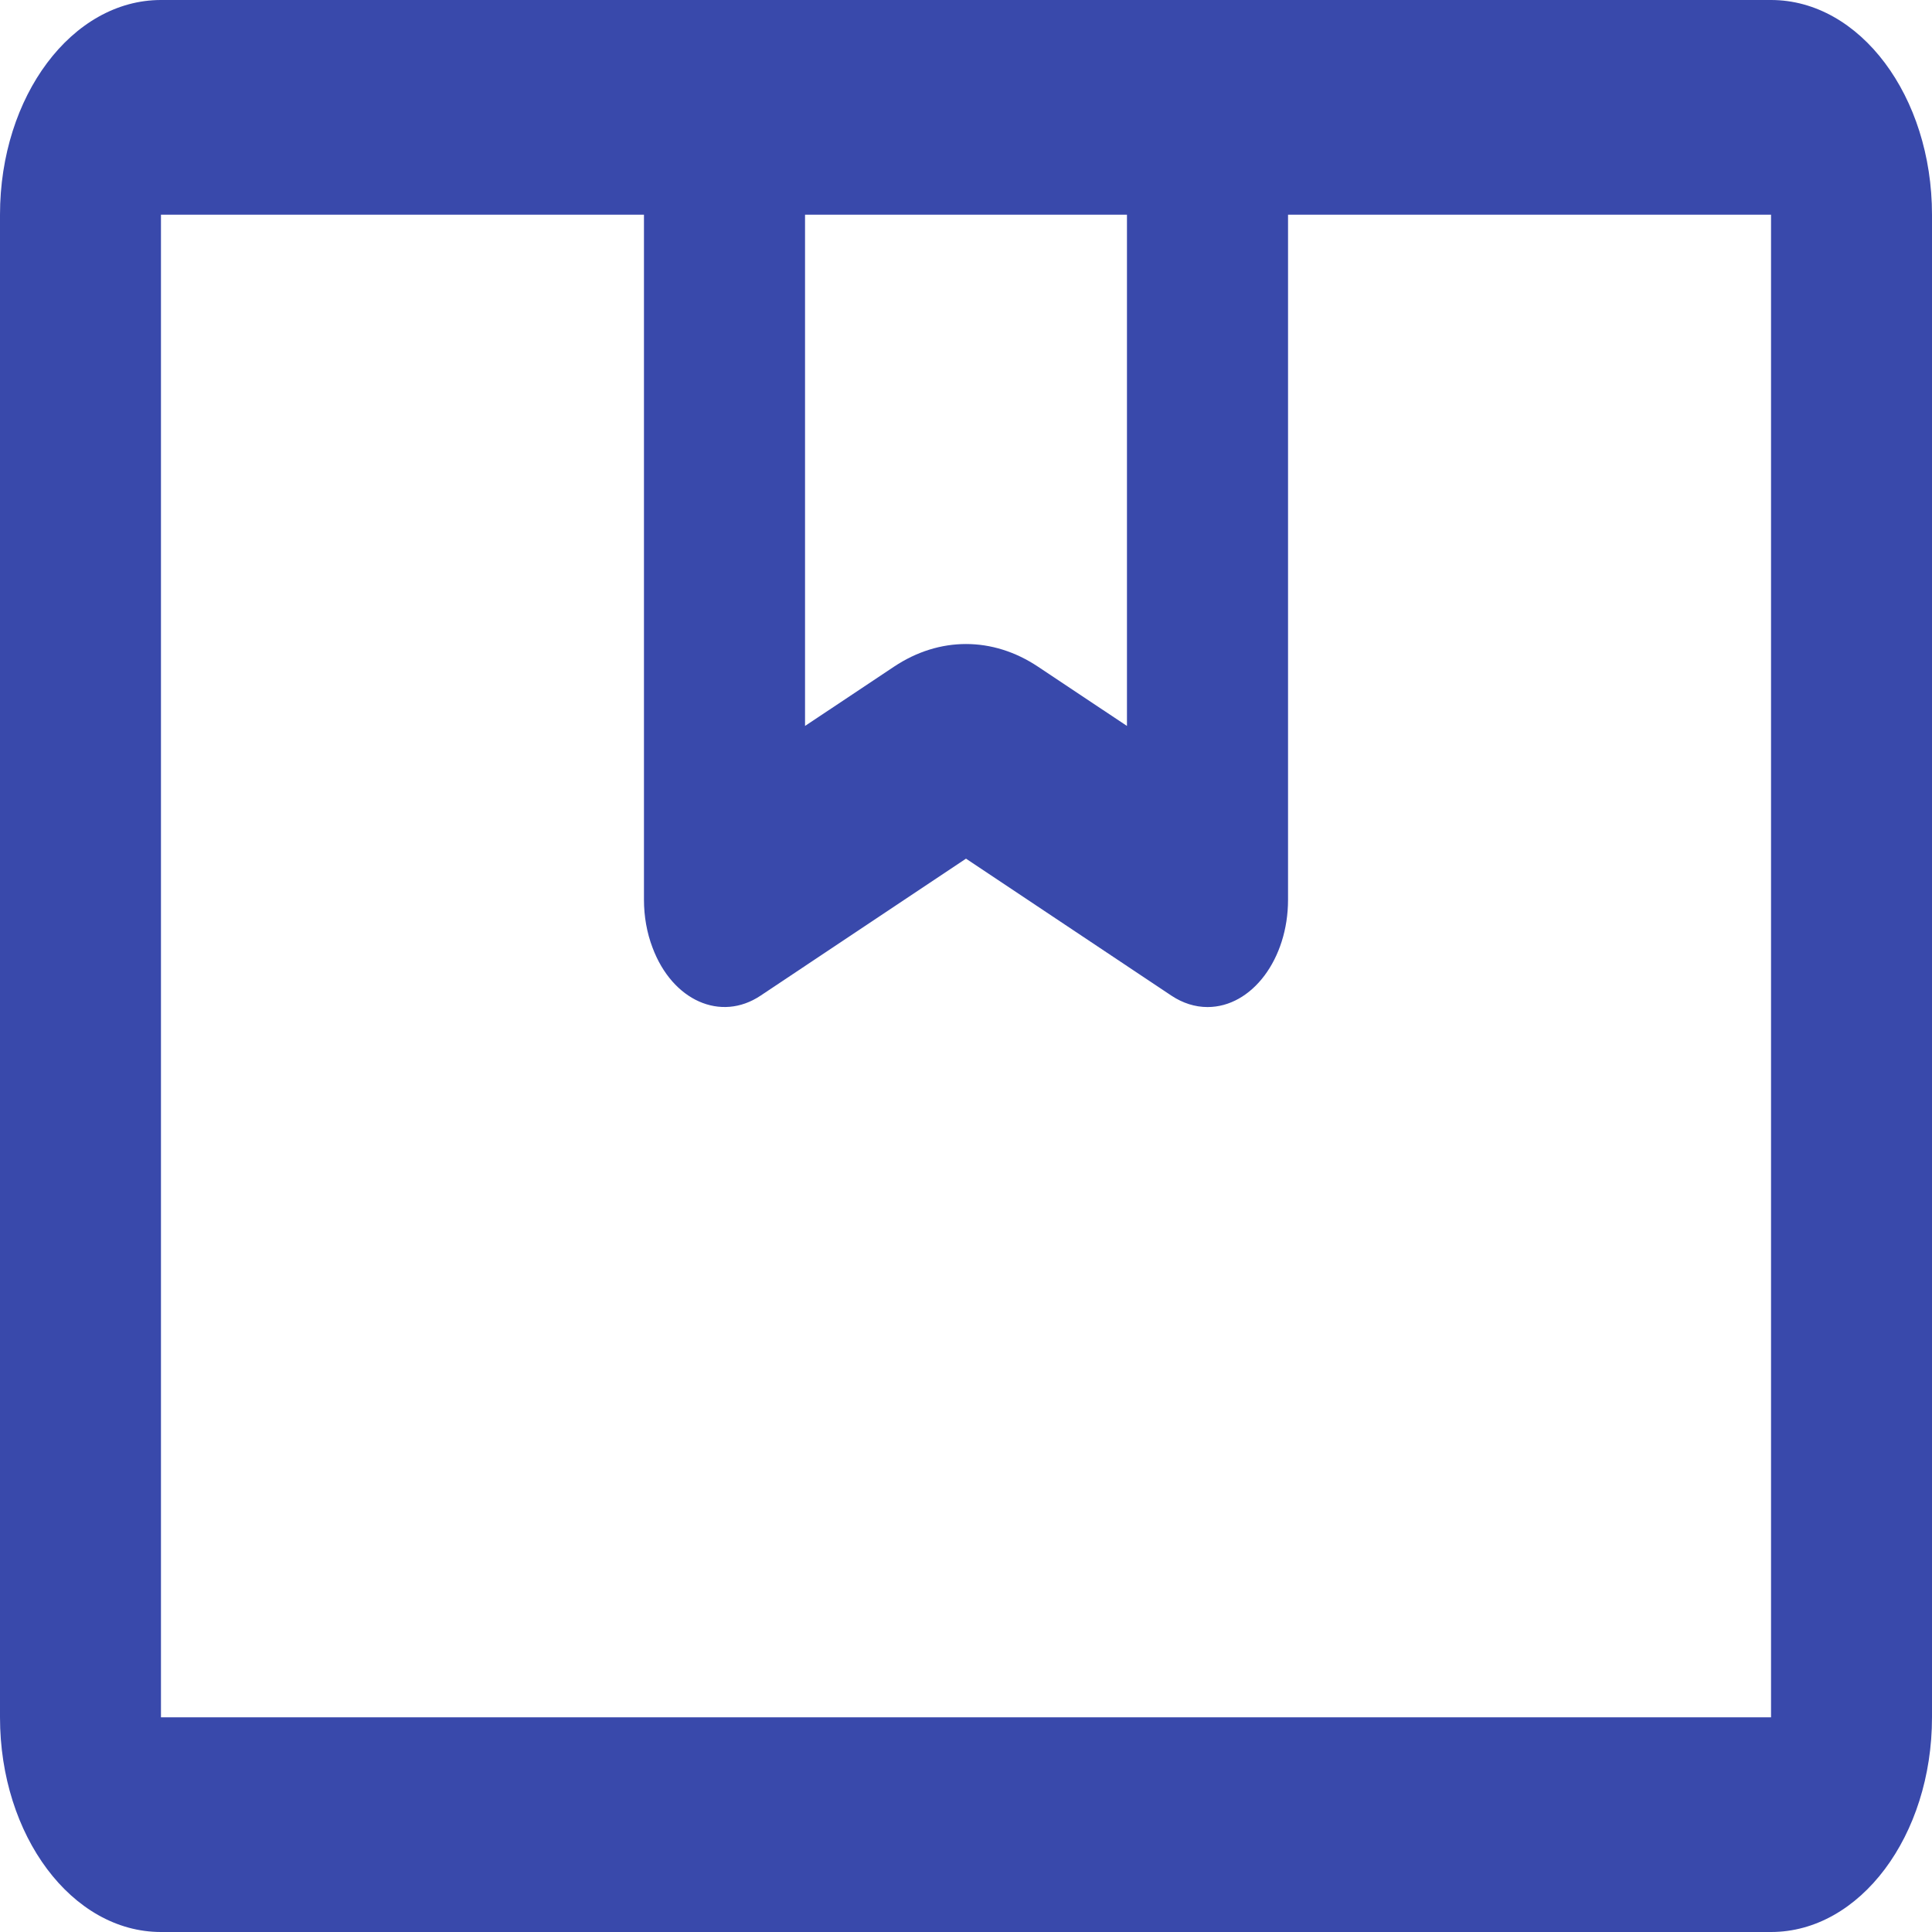
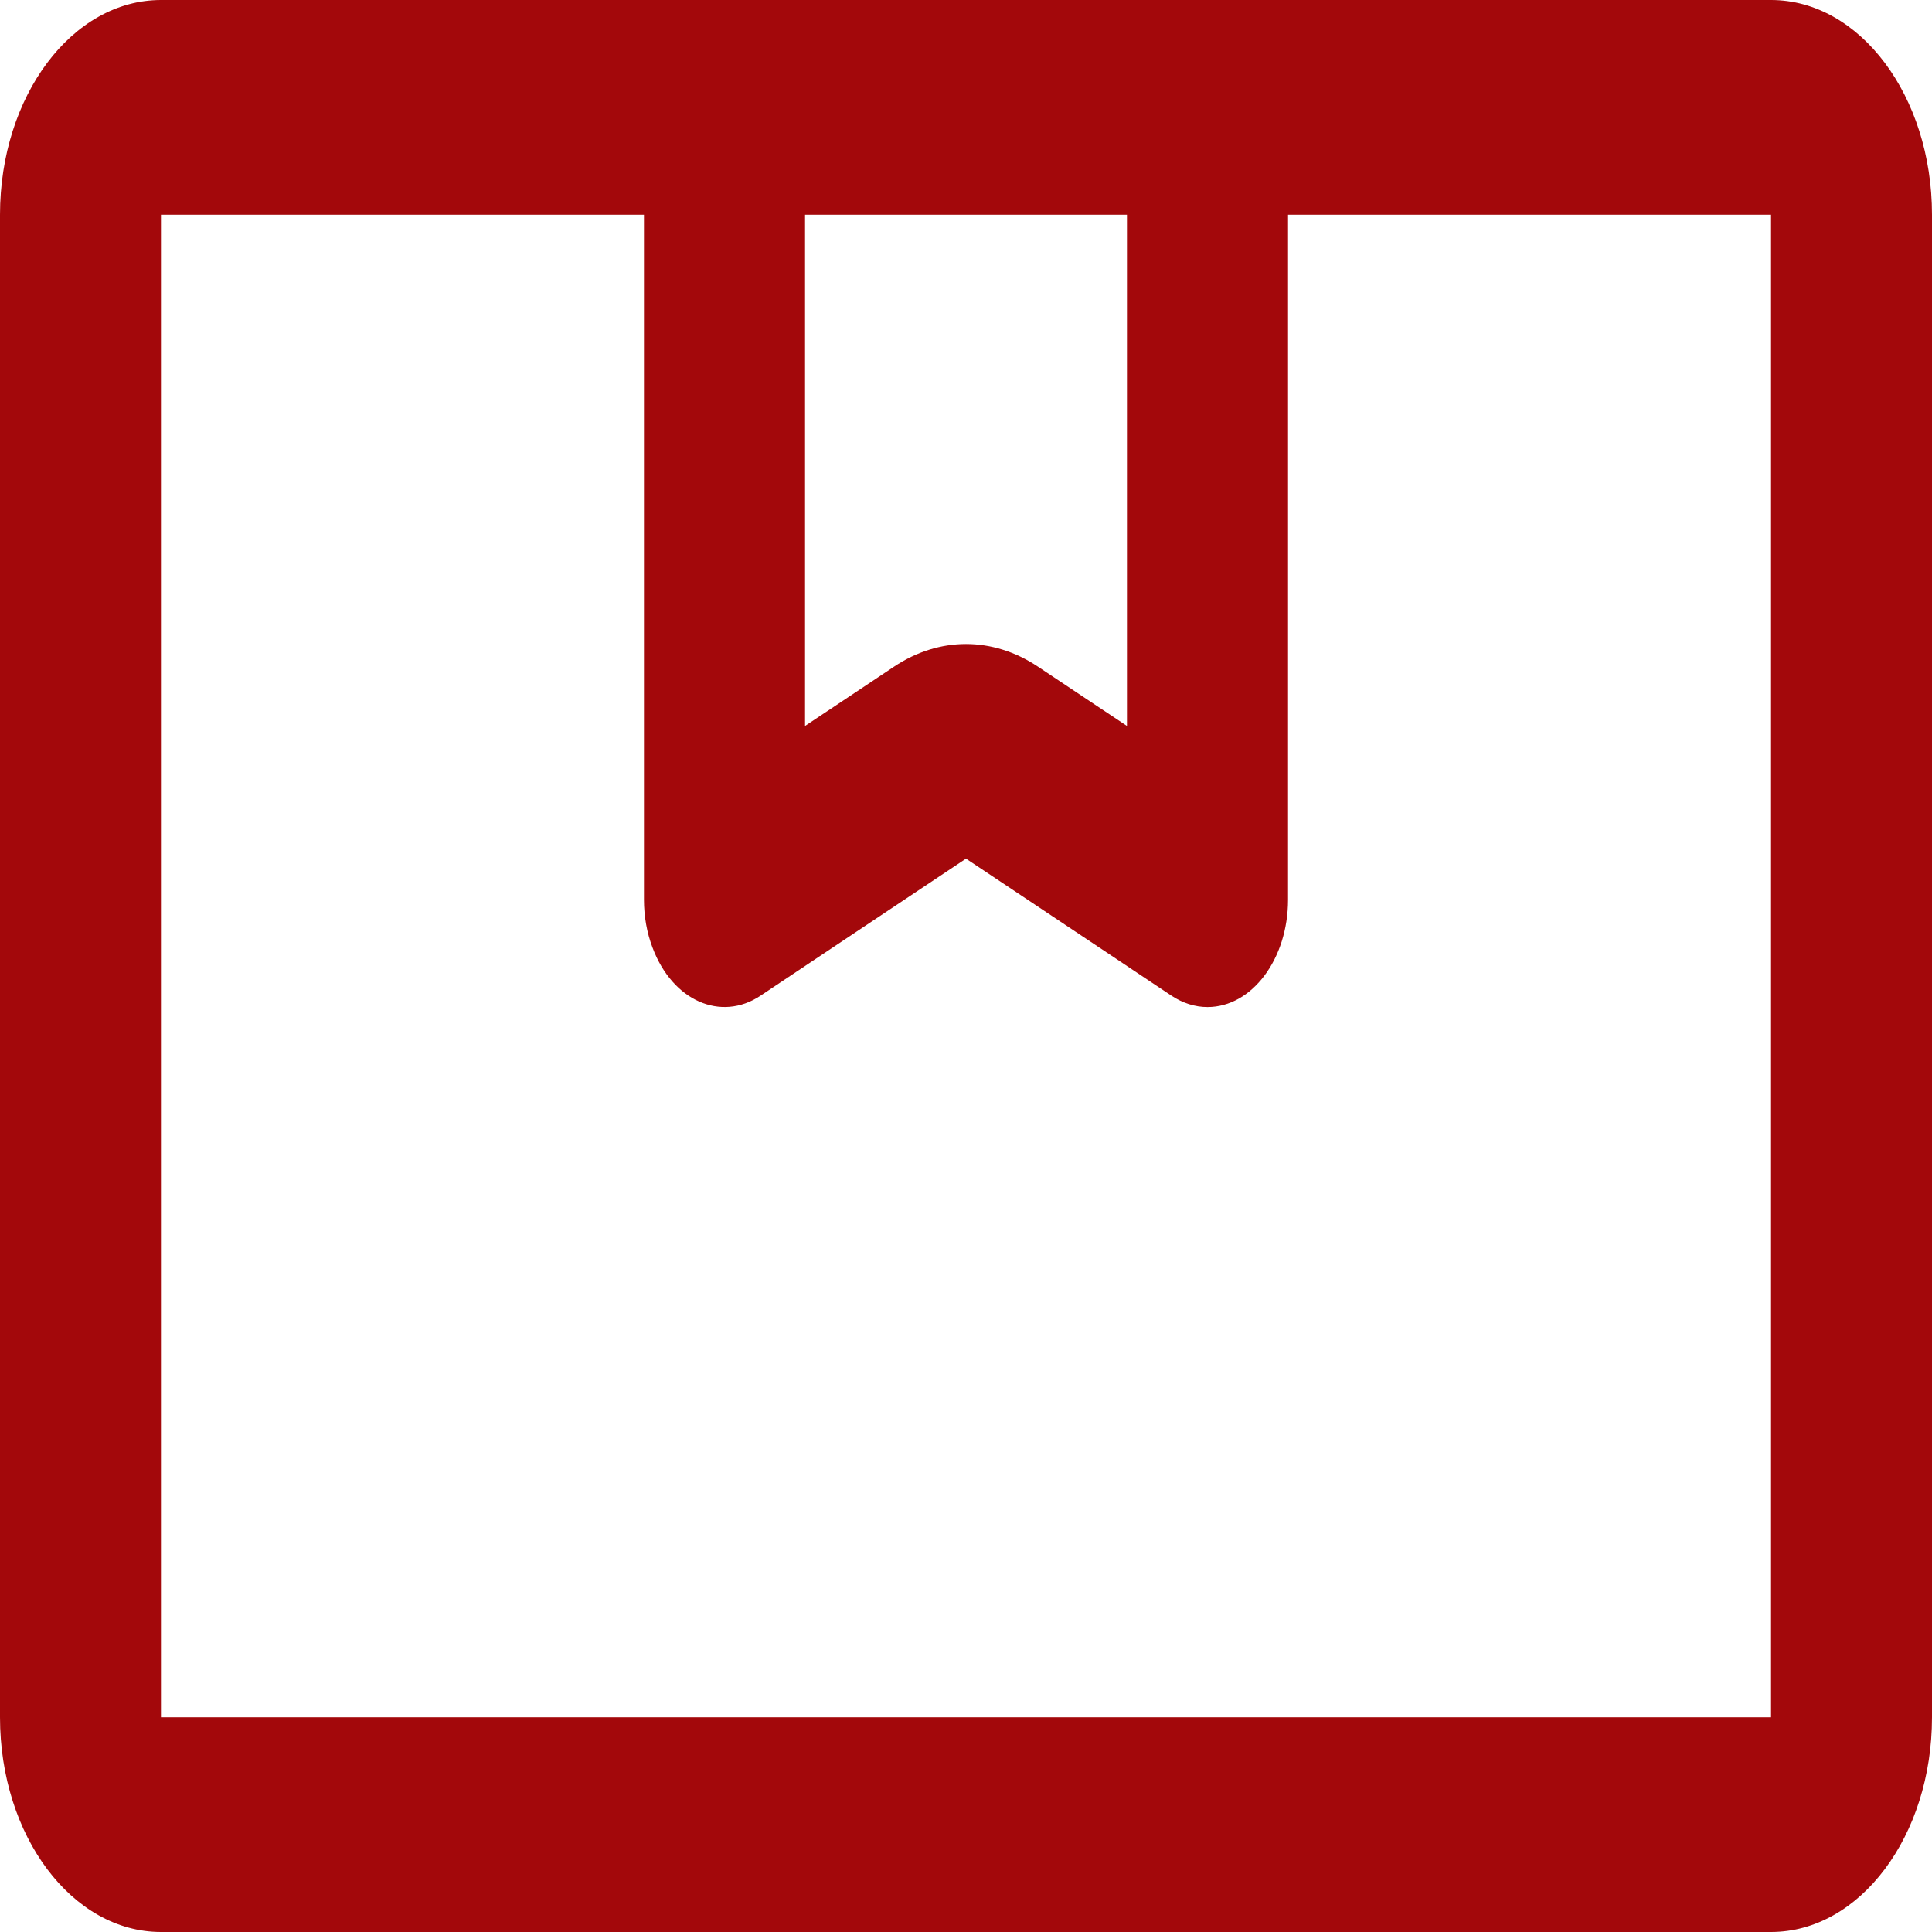
<svg xmlns="http://www.w3.org/2000/svg" width="16" height="16" viewBox="0 0 16 16" fill="none">
-   <path fill-rule="evenodd" clip-rule="evenodd" d="M5.333 1.778H1.333V14.222H14.667V1.778H10.667V7.451C10.667 7.942 10.368 8.34 10 8.34C9.896 8.34 9.794 8.307 9.702 8.246L8 7.111L6.298 8.246C5.969 8.465 5.568 8.287 5.404 7.848C5.357 7.725 5.333 7.589 5.333 7.451V1.778ZM1.333 0H14.667C15.403 0 16 0.796 16 1.778V14.222C16 15.204 15.403 16 14.667 16H1.333C0.597 16 0 15.204 0 14.222V1.778C0 0.796 0.597 0 1.333 0ZM6.667 1.778V6.012L7.404 5.521C7.779 5.271 8.221 5.271 8.596 5.521L9.333 6.012V1.778H6.667Z" fill="#3949AB" />
+   <path fill-rule="evenodd" clip-rule="evenodd" d="M5.333 1.778H1.333V14.222H14.667V1.778H10.667V7.451C10.667 7.942 10.368 8.34 10 8.34C9.896 8.34 9.794 8.307 9.702 8.246L8 7.111L6.298 8.246C5.969 8.465 5.568 8.287 5.404 7.848C5.357 7.725 5.333 7.589 5.333 7.451V1.778ZM1.333 0H14.667C15.403 0 16 0.796 16 1.778V14.222C16 15.204 15.403 16 14.667 16H1.333C0.597 16 0 15.204 0 14.222V1.778C0 0.796 0.597 0 1.333 0ZM6.667 1.778V6.012L7.404 5.521C7.779 5.271 8.221 5.271 8.596 5.521L9.333 6.012V1.778H6.667Z" fill="#A3080B" />
</svg>
